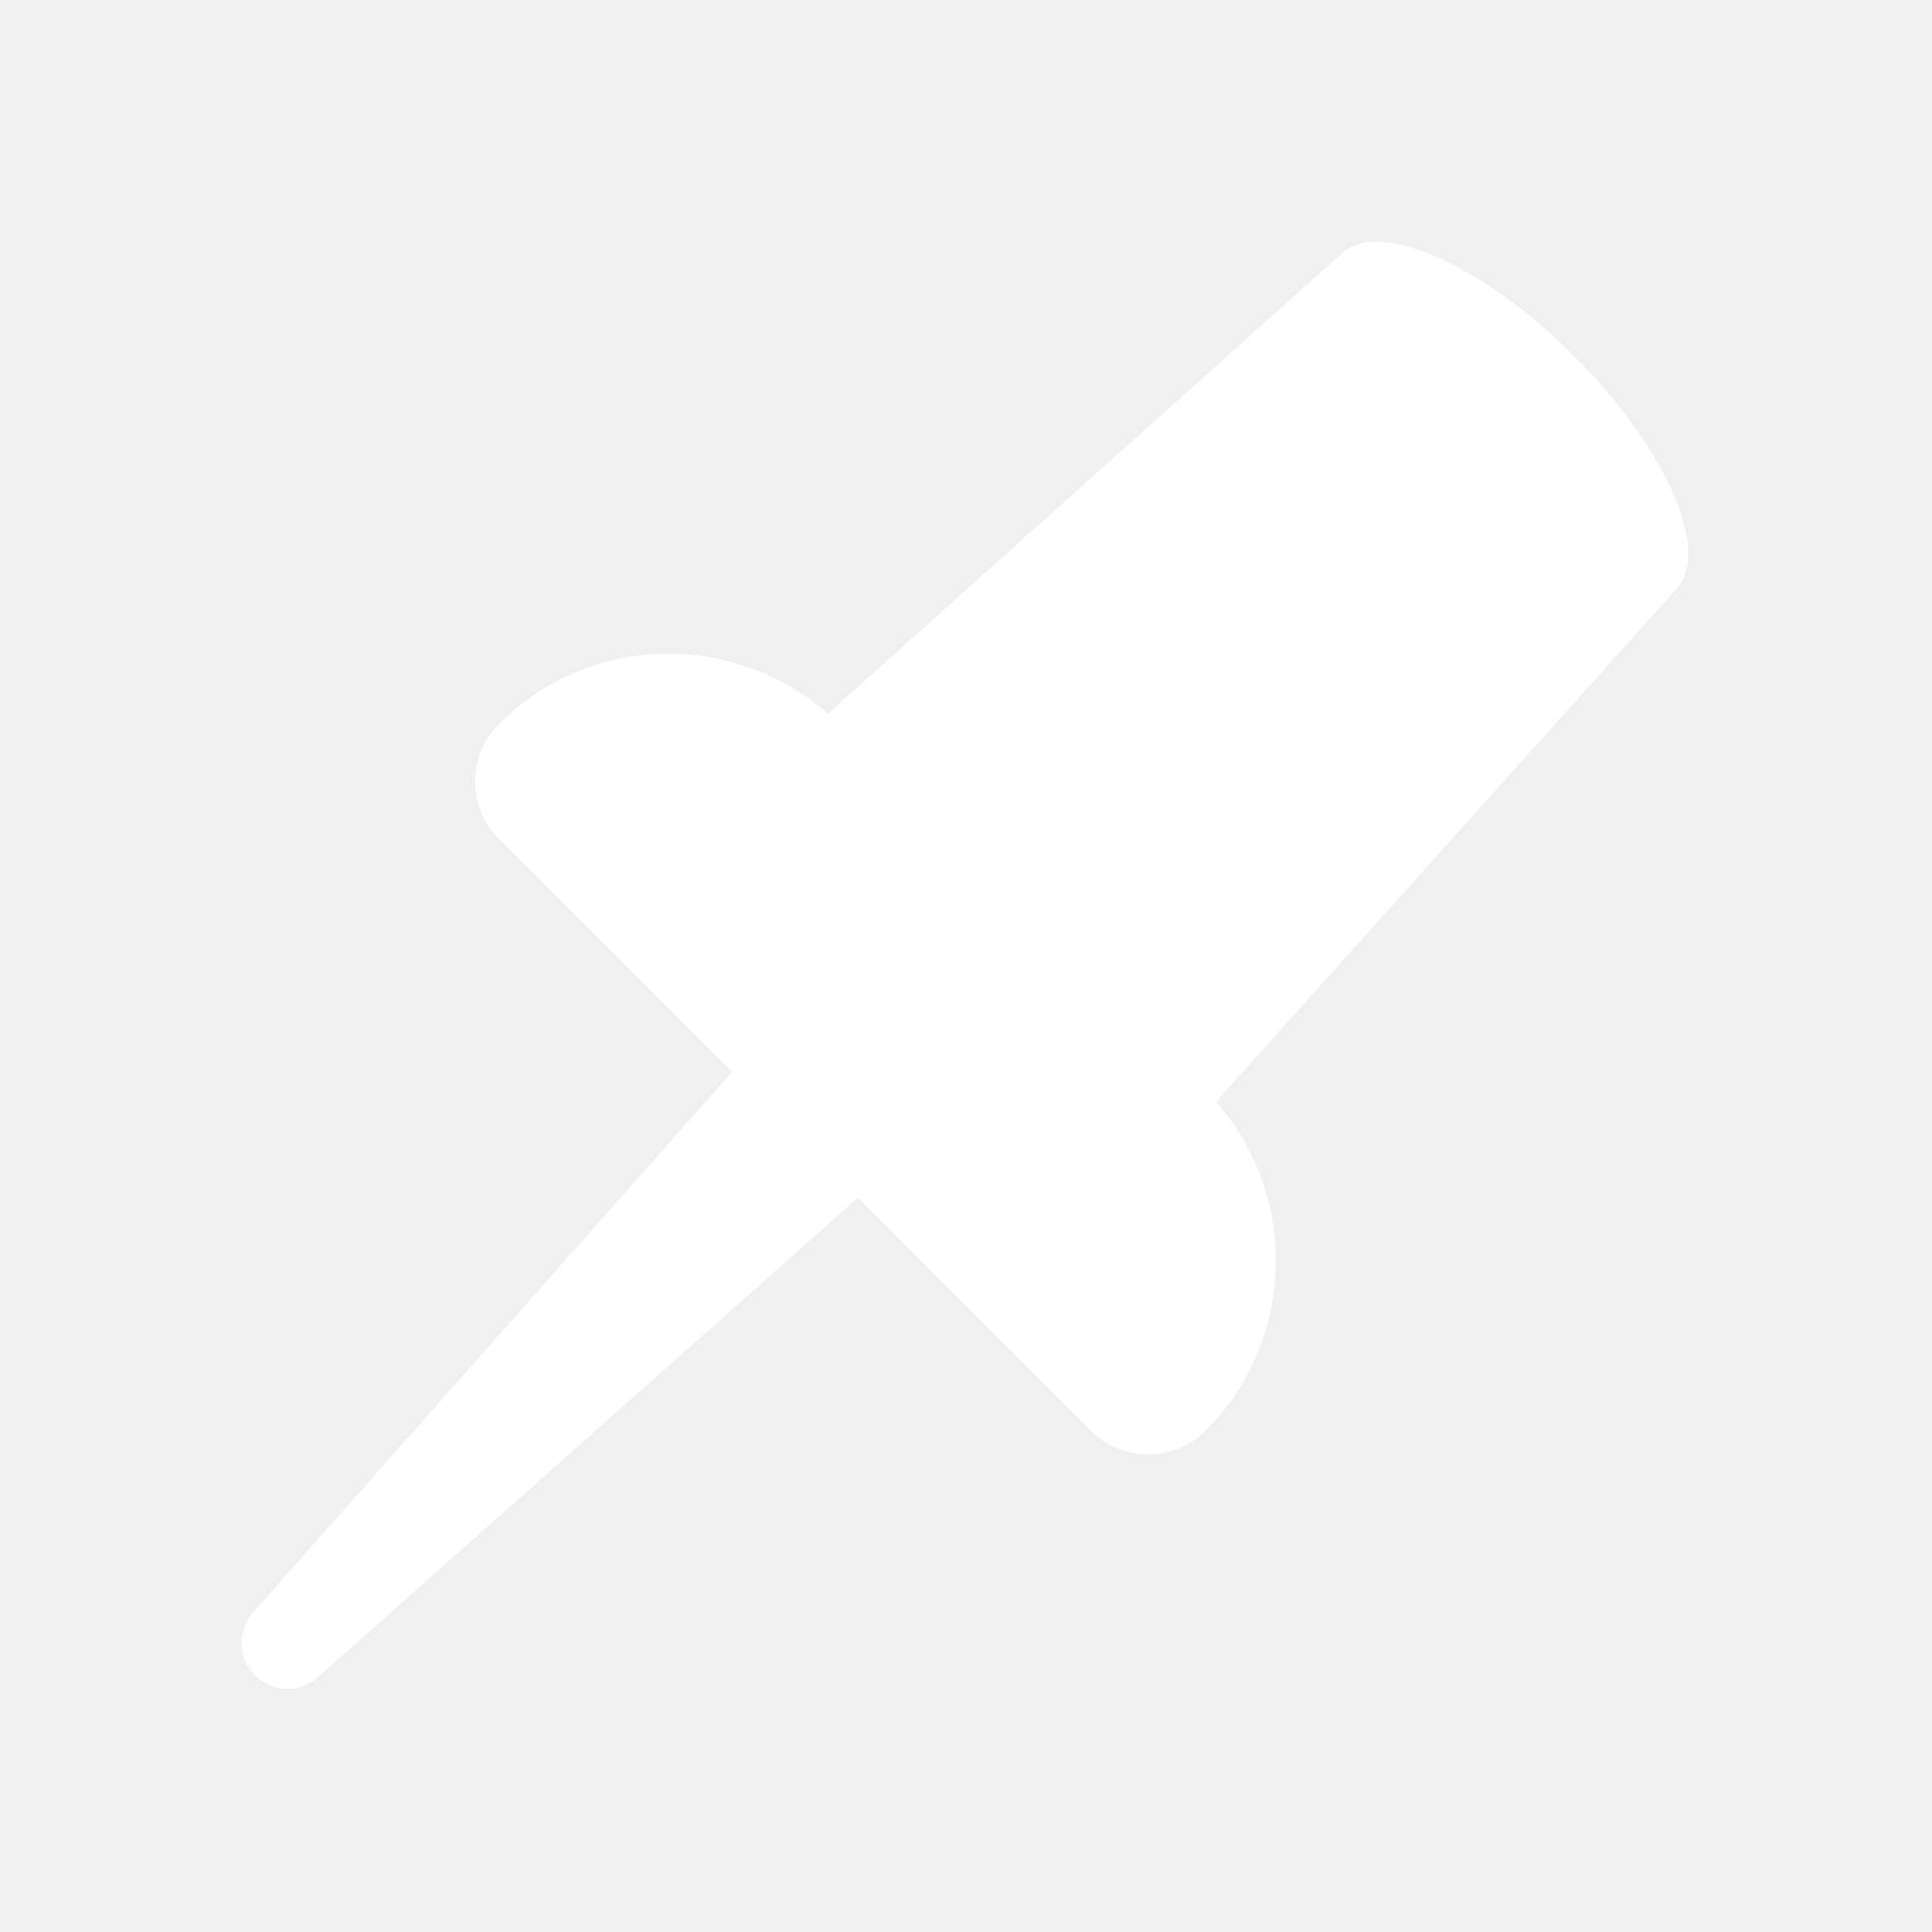
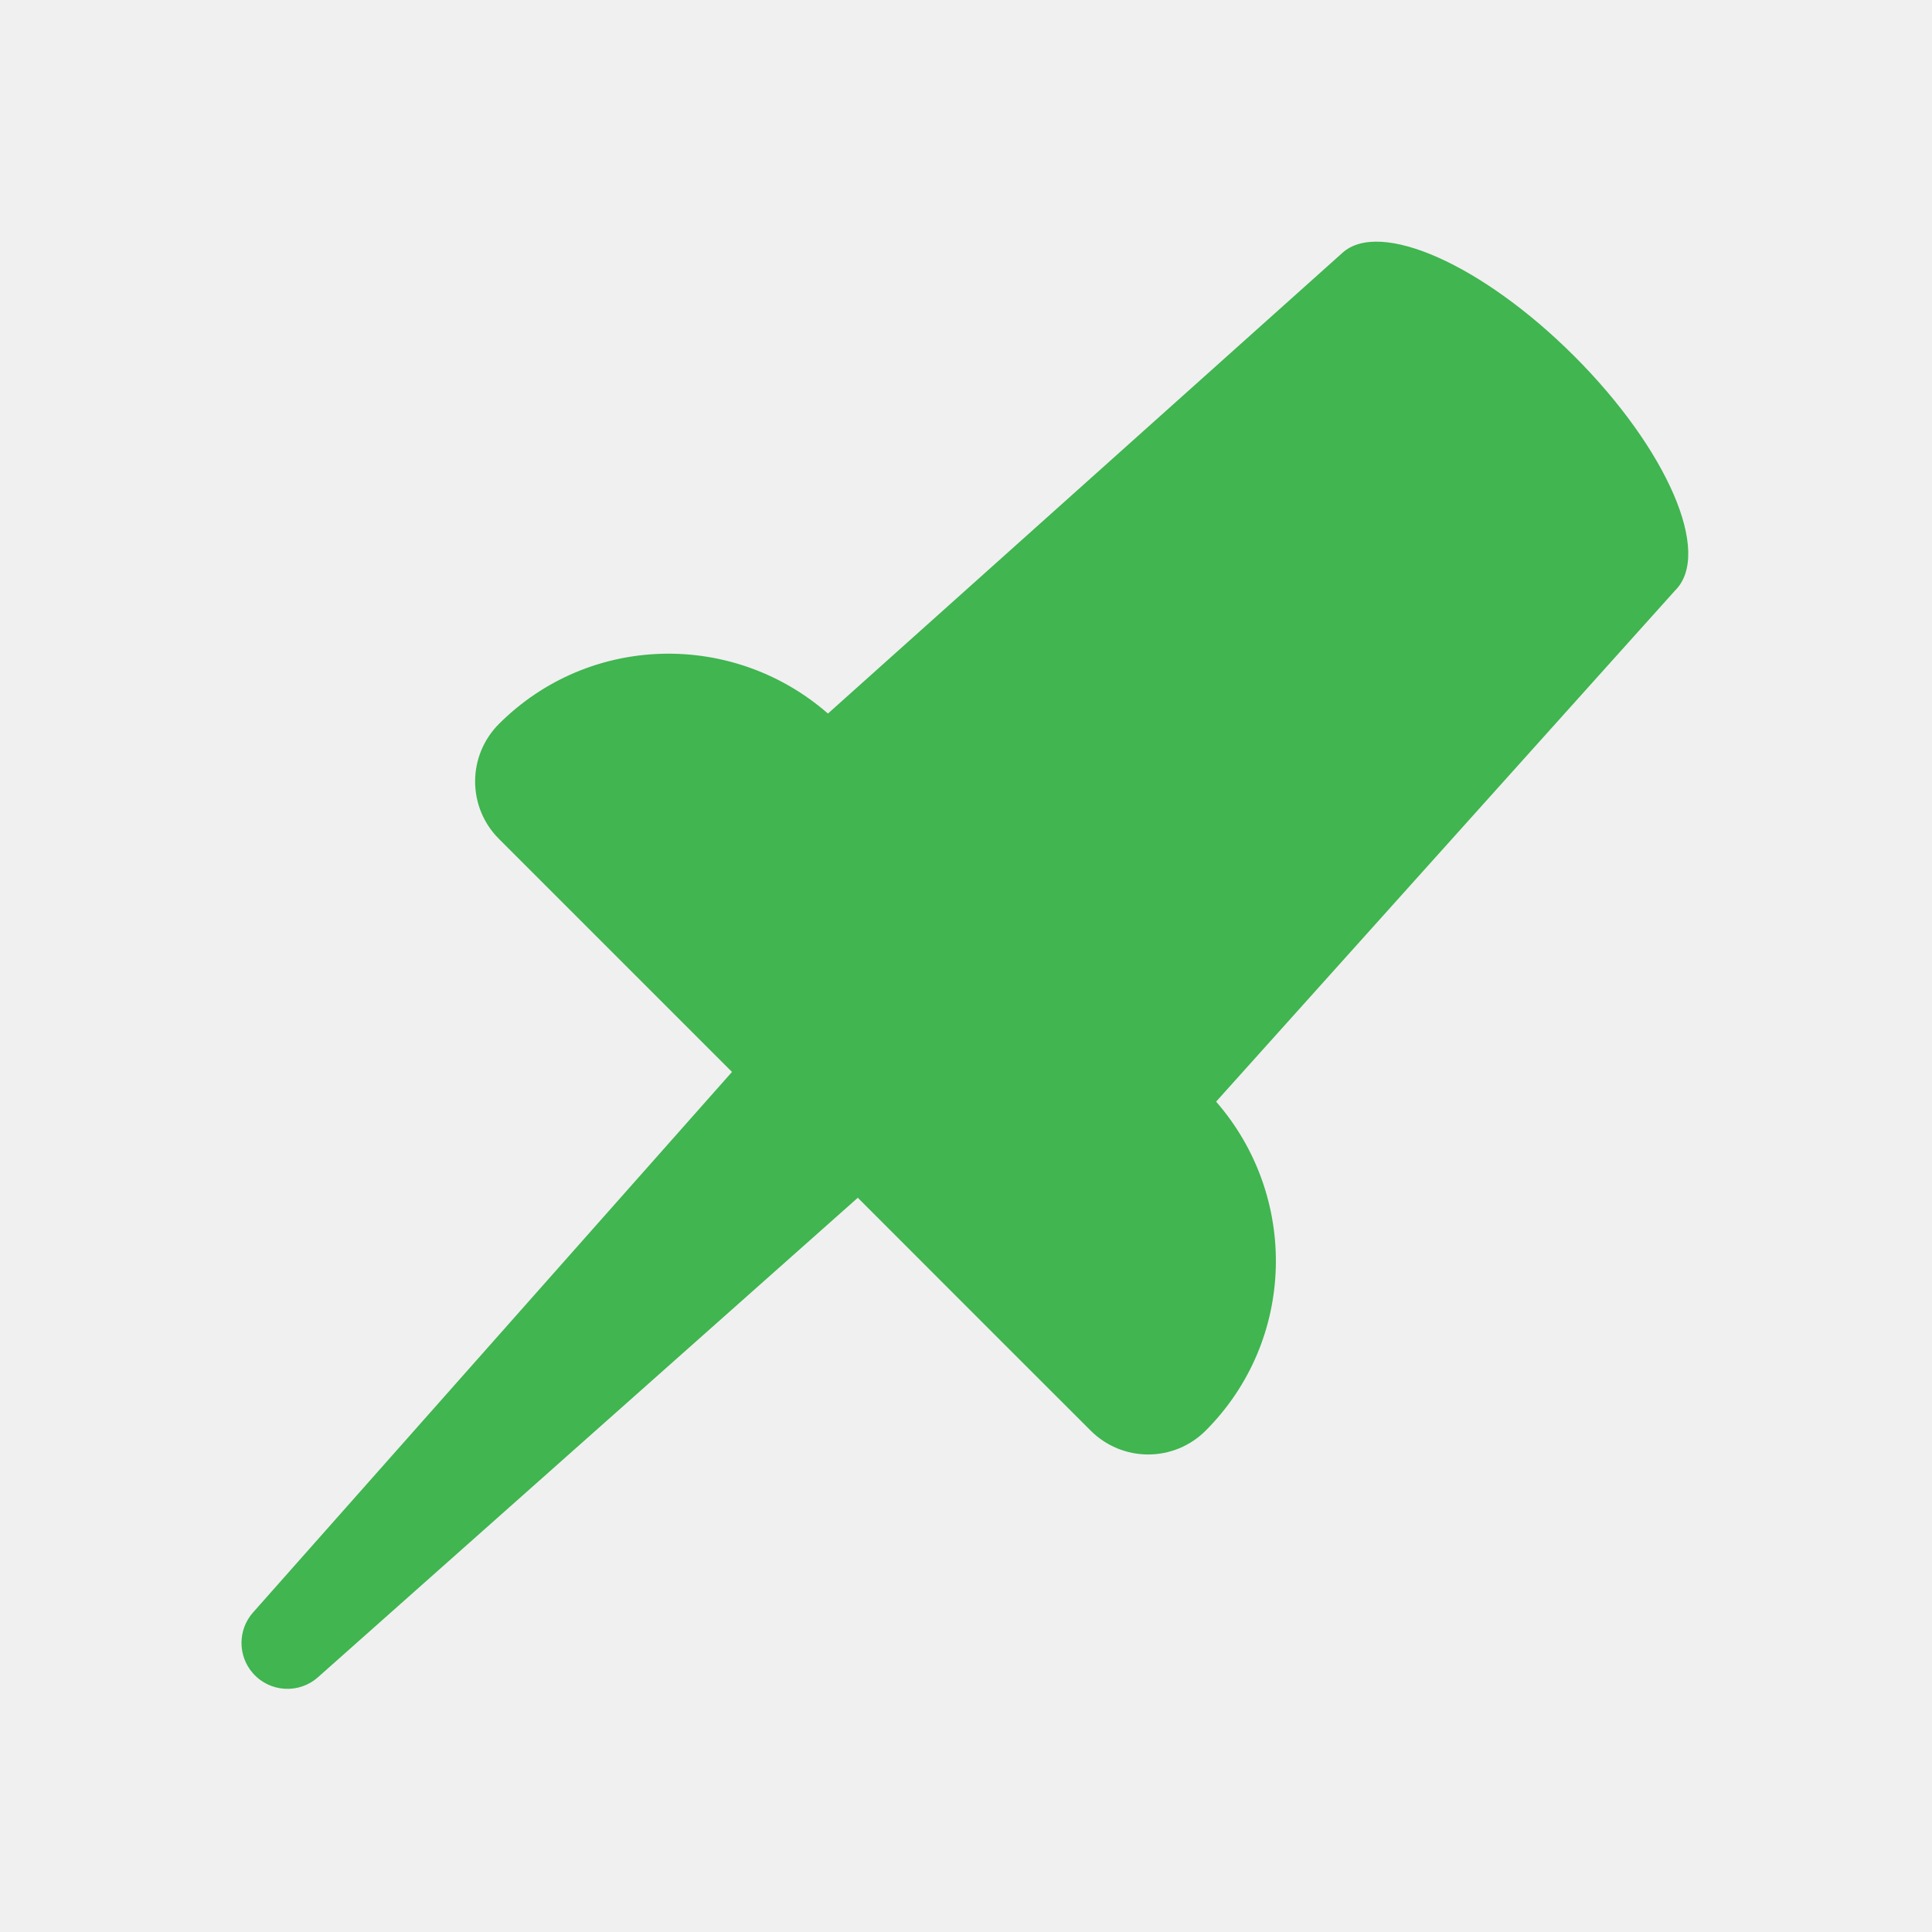
<svg xmlns="http://www.w3.org/2000/svg" xmlns:xlink="http://www.w3.org/1999/xlink" width="24px" height="24px" viewBox="0 0 24 24" version="1.1">
  <defs>
    <path d="M19.556,4.424 C18.417,3.286 17.14,2.72 16.676,3.141 L10.285,8.864 C9.106,7.835 7.321,7.87 6.198,8.993 C6.008,9.183 5.902,9.44 5.902,9.707 C5.902,9.975 6.008,10.232 6.198,10.421 L9.093,13.316 L3.143,20.031 C2.954,20.244 2.95,20.57 3.144,20.788 C3.353,21.023 3.713,21.045 3.949,20.836 L10.656,14.879 L10.944,15.167 L12.435,16.659 L13.55,17.773 C13.739,17.962 13.996,18.068 14.263,18.068 C14.531,18.068 14.787,17.962 14.977,17.772 C16.099,16.649 16.135,14.864 15.107,13.685 L20.808,7.336 C21.276,6.874 20.708,5.576 19.556,4.424 Z" id="path-1" />
  </defs>
  <g id="Symbols" stroke="none" stroke-width="1" fill="none" fill-rule="evenodd">
    <g id="Elements-/-Icons-/-S-/-Pin">
      <mask id="mask-2" fill="white">
        <use xlink:href="#path-1" />
      </mask>
-       <use id="Shape" fill="#fff" fill-rule="nonzero" xlink:href="#path-1" />
+       <use id="Shape" fill="#40b550" fill-rule="nonzero" xlink:href="#path-1" />
    </g>
  </g>
</svg>
